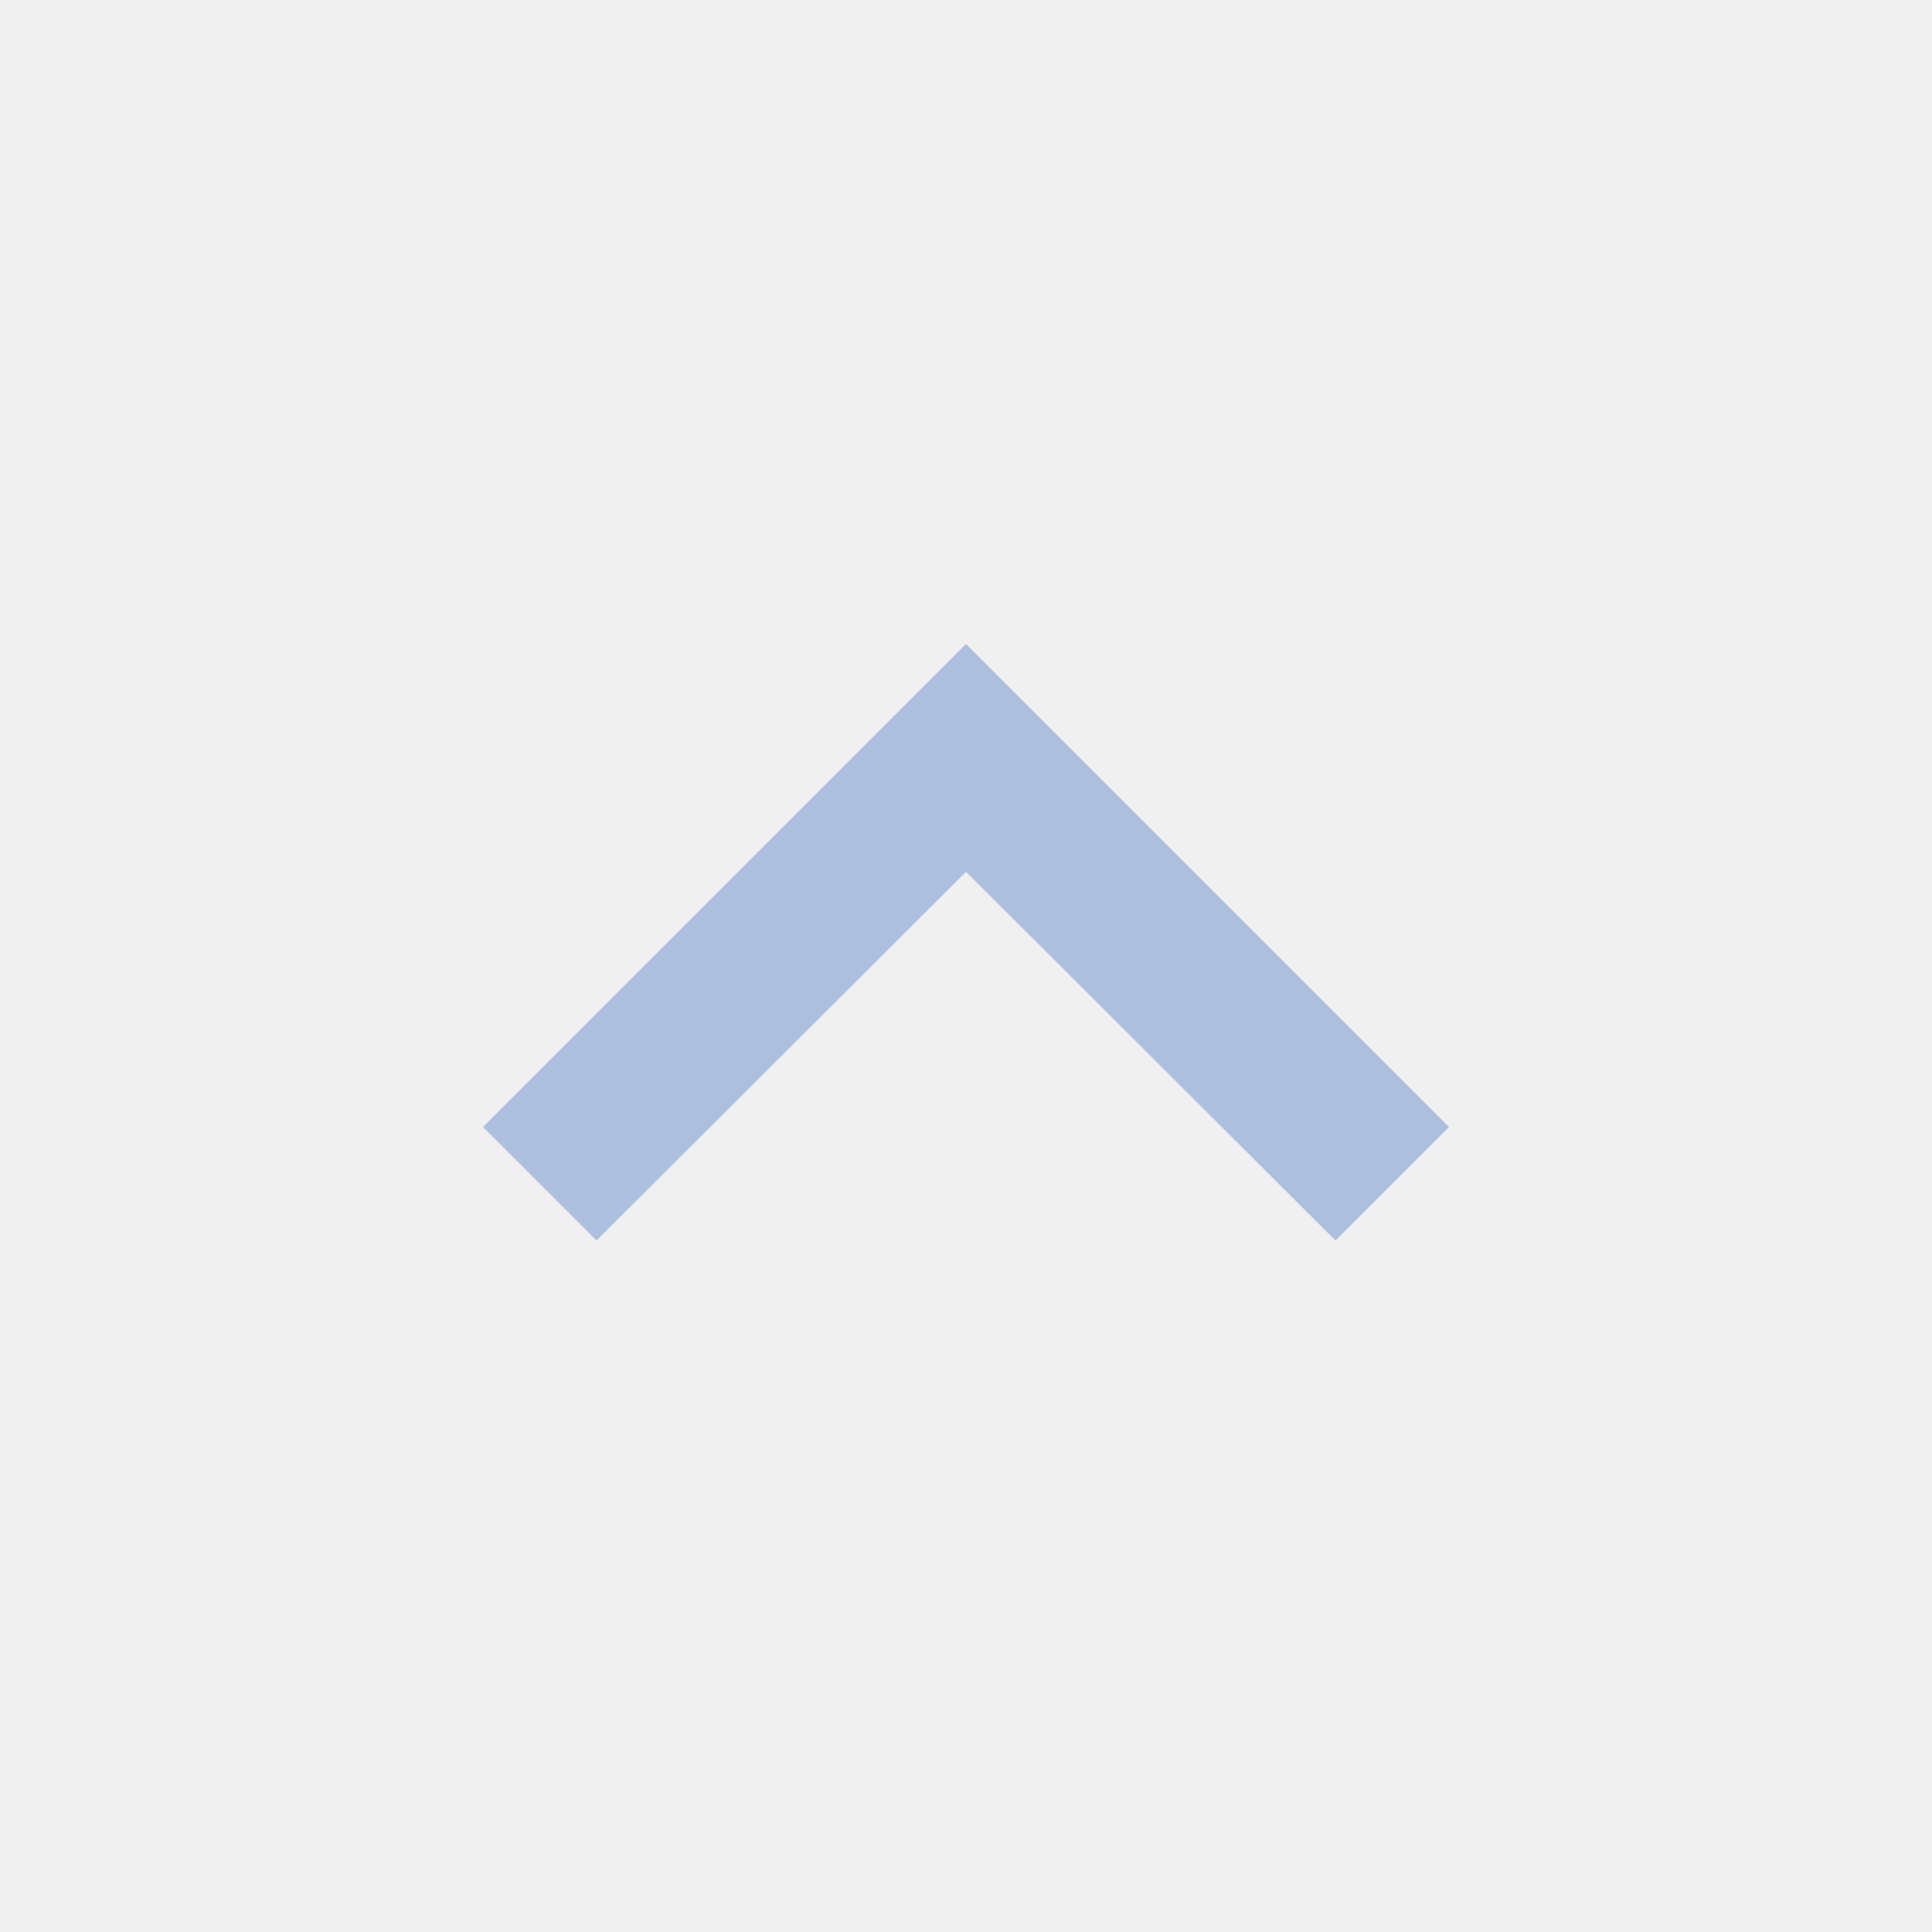
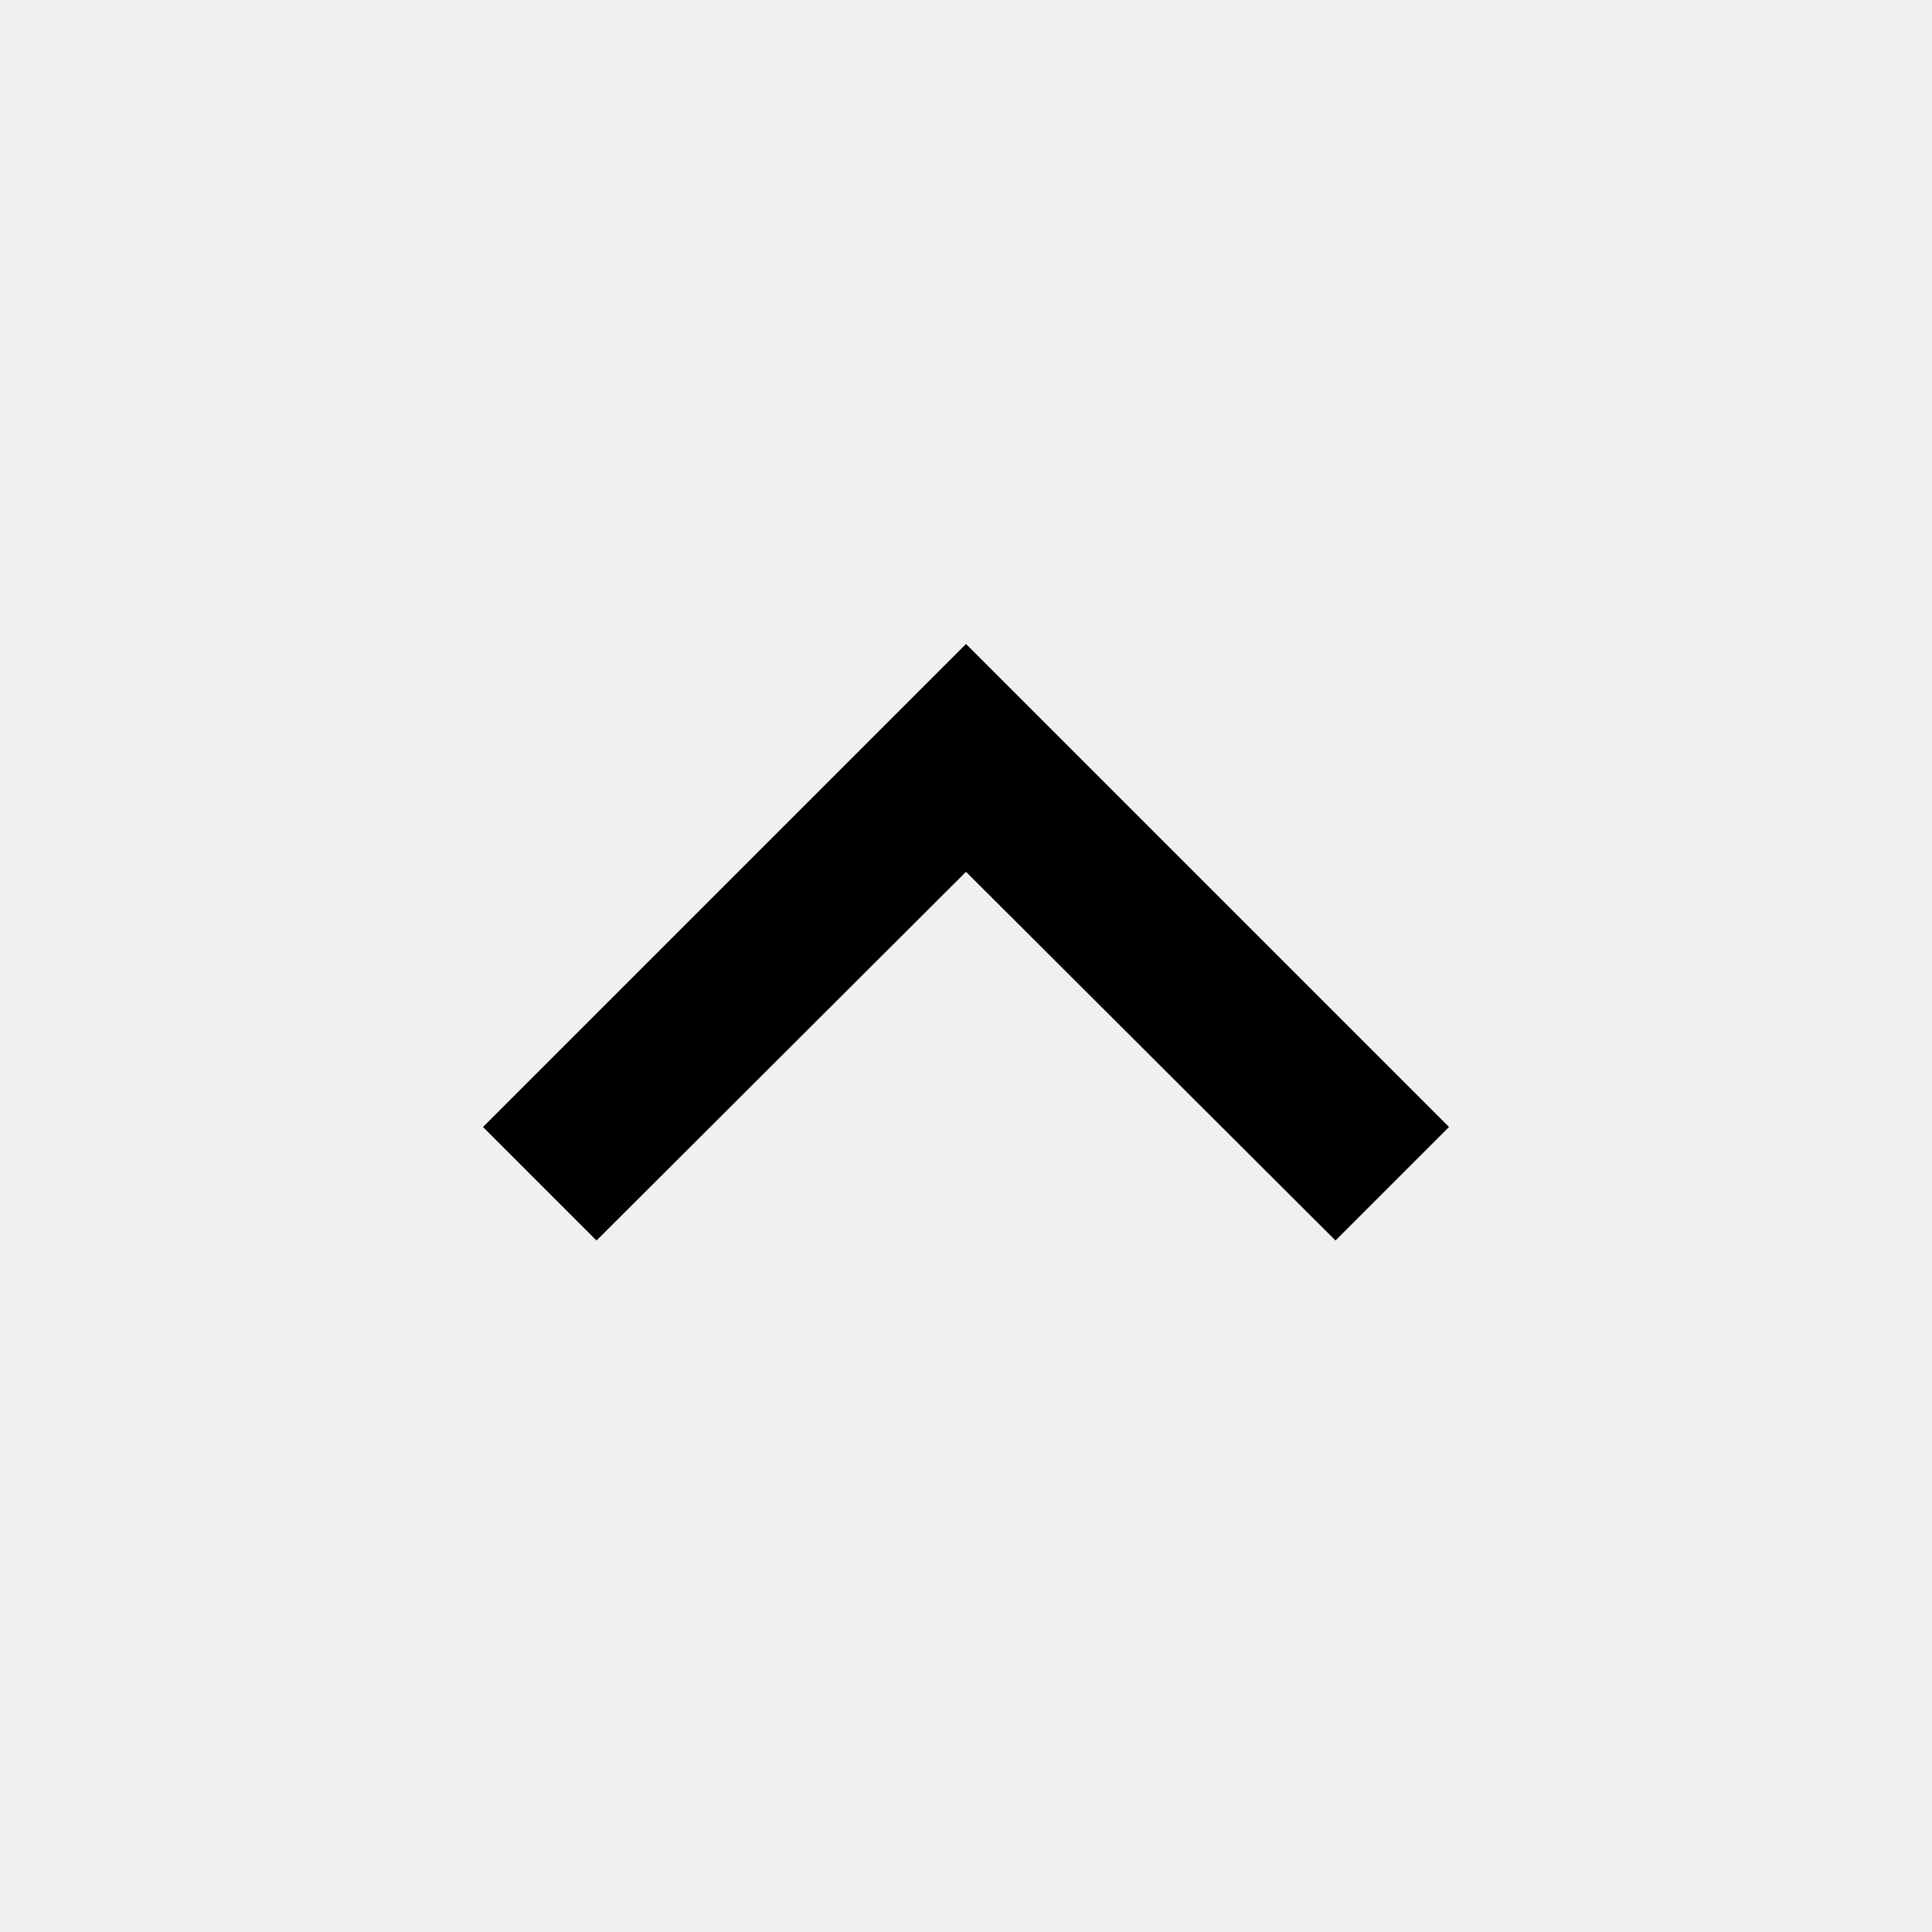
<svg xmlns="http://www.w3.org/2000/svg" width="24" height="24" viewBox="0 0 24 24" fill="none">
  <g clip-path="url(#clip0_1_866)">
-     <path d="M12 8L6 14L7.41 15.41L12 10.83L16.59 15.41L18 14L12 8Z" fill="#ADBFDF" />
+     <path d="M12 8L6 14L7.41 15.41L12 10.83L16.59 15.41L18 14L12 8Z" fill="currentColor" />
  </g>
  <defs>
    <clipPath id="clip0_1_866">
      <rect width="24" height="24" fill="white" />
    </clipPath>
  </defs>
</svg>
